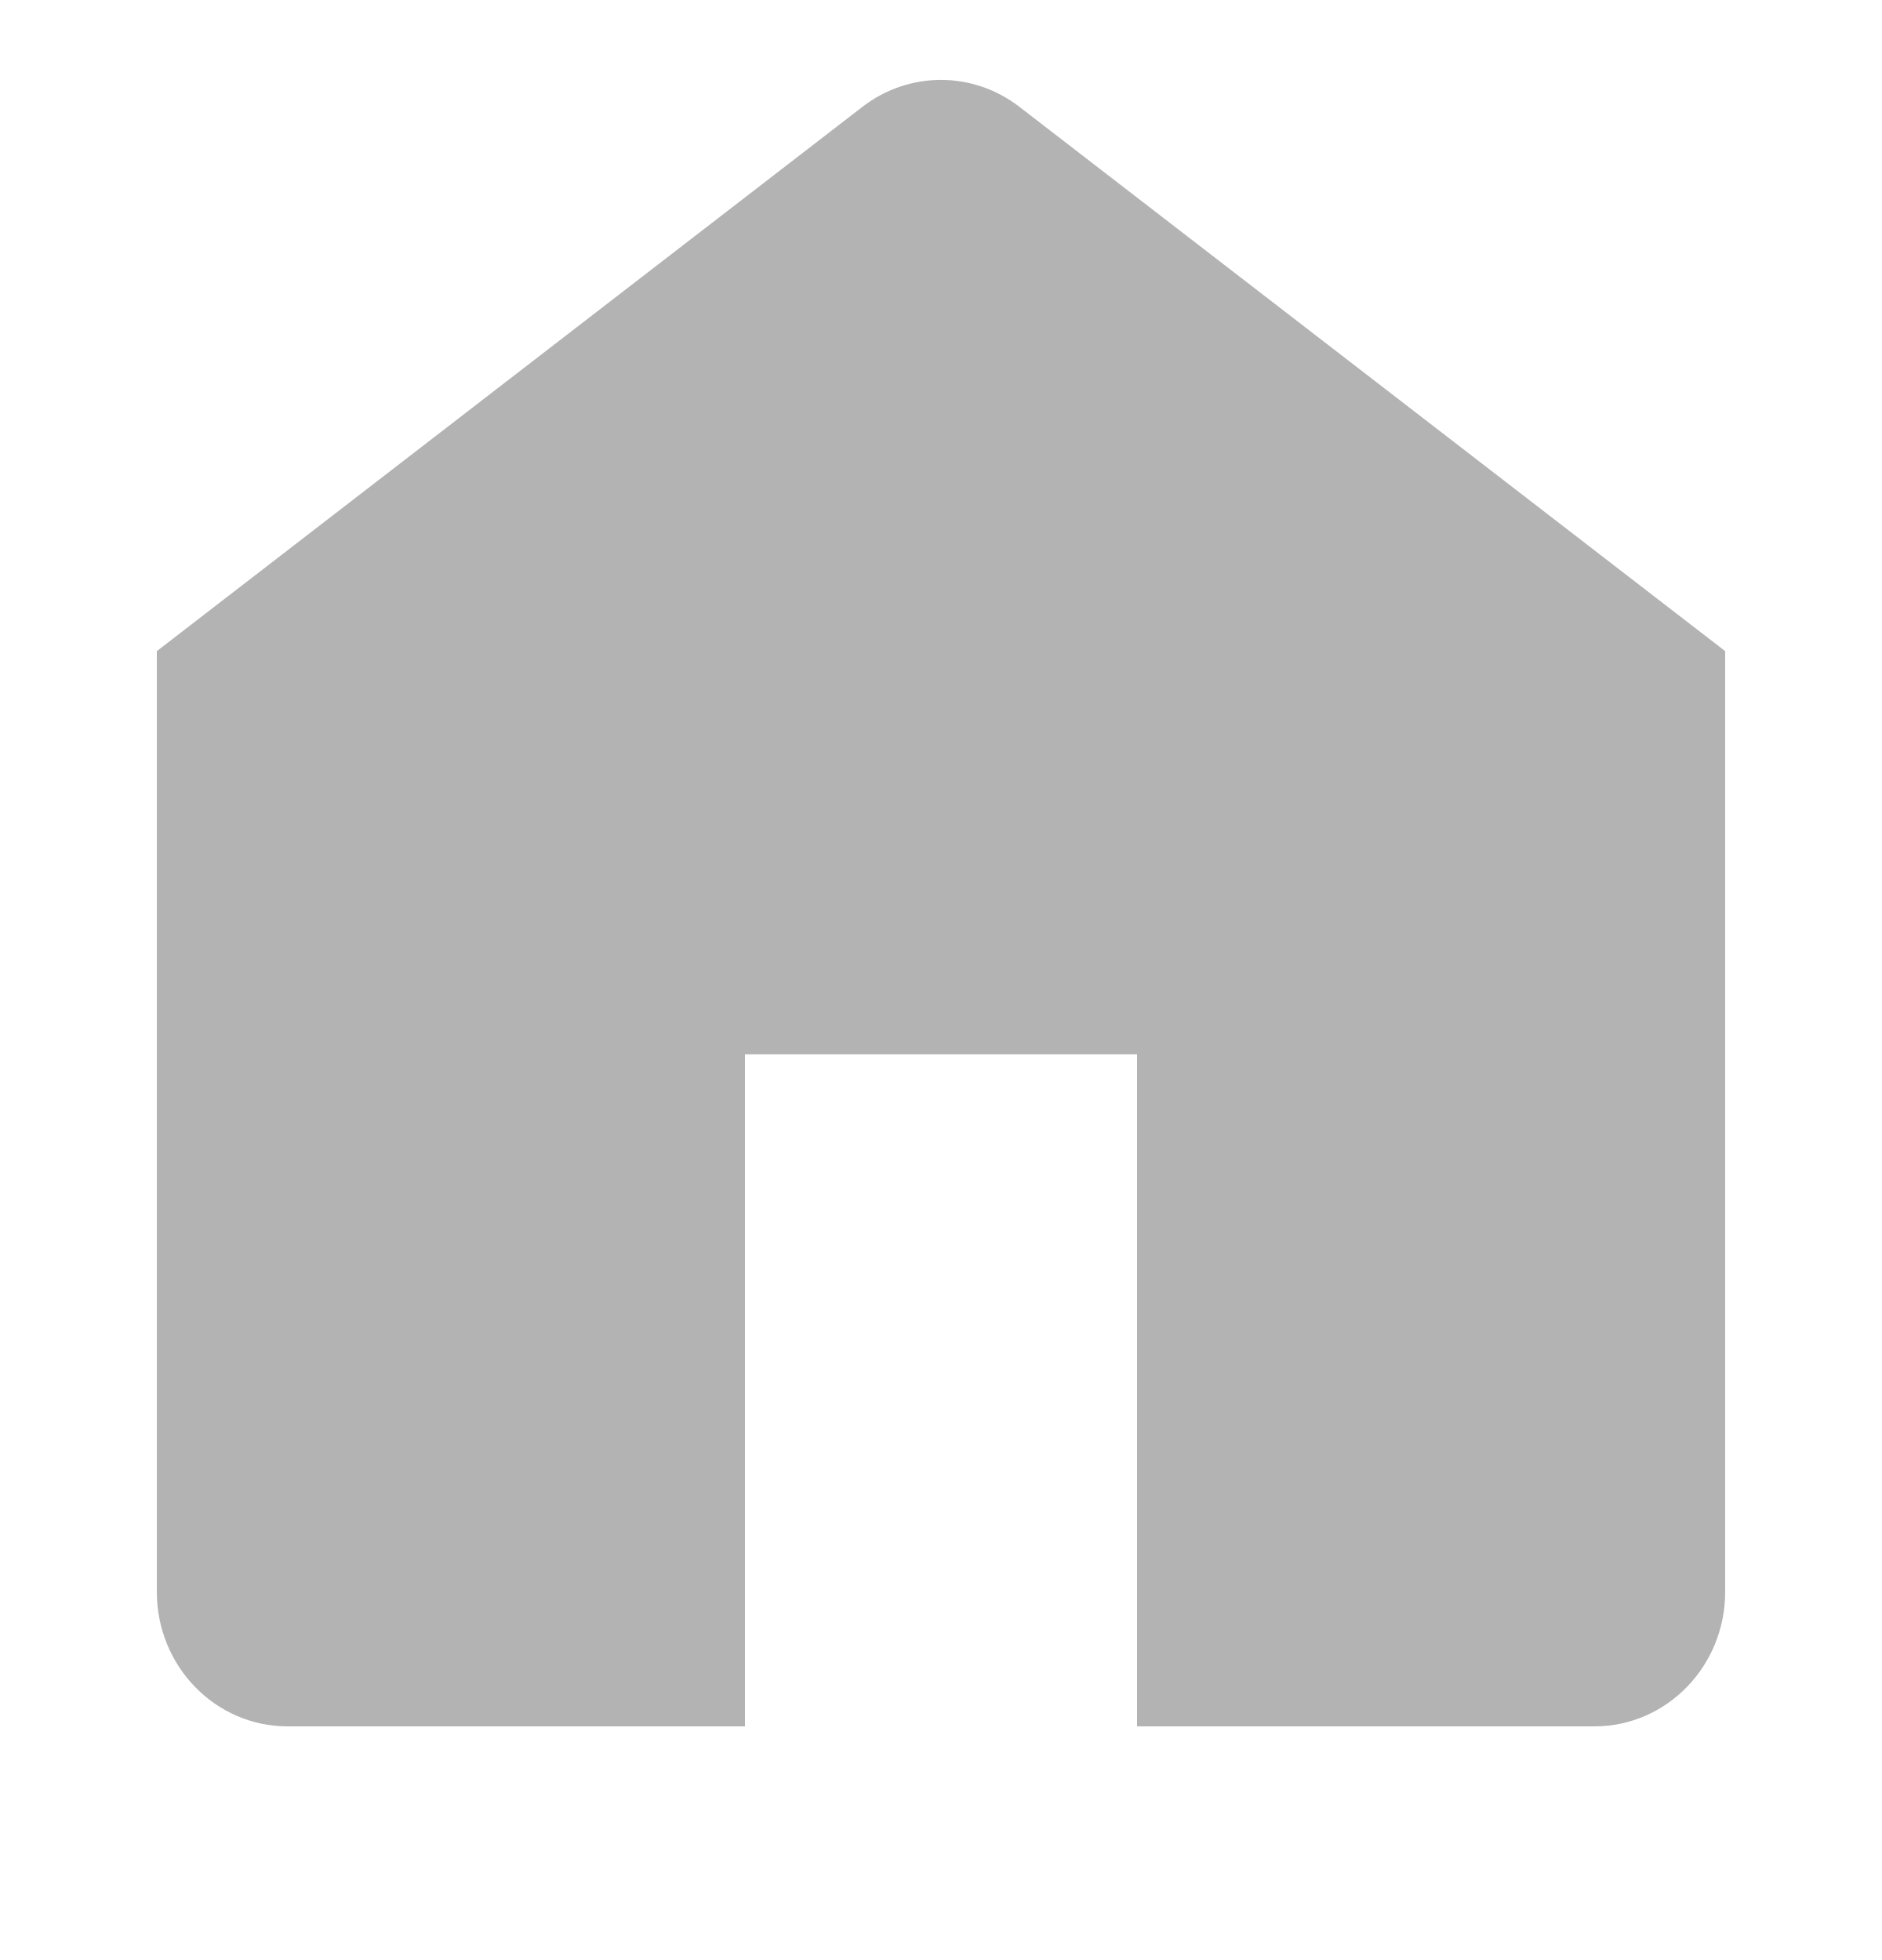
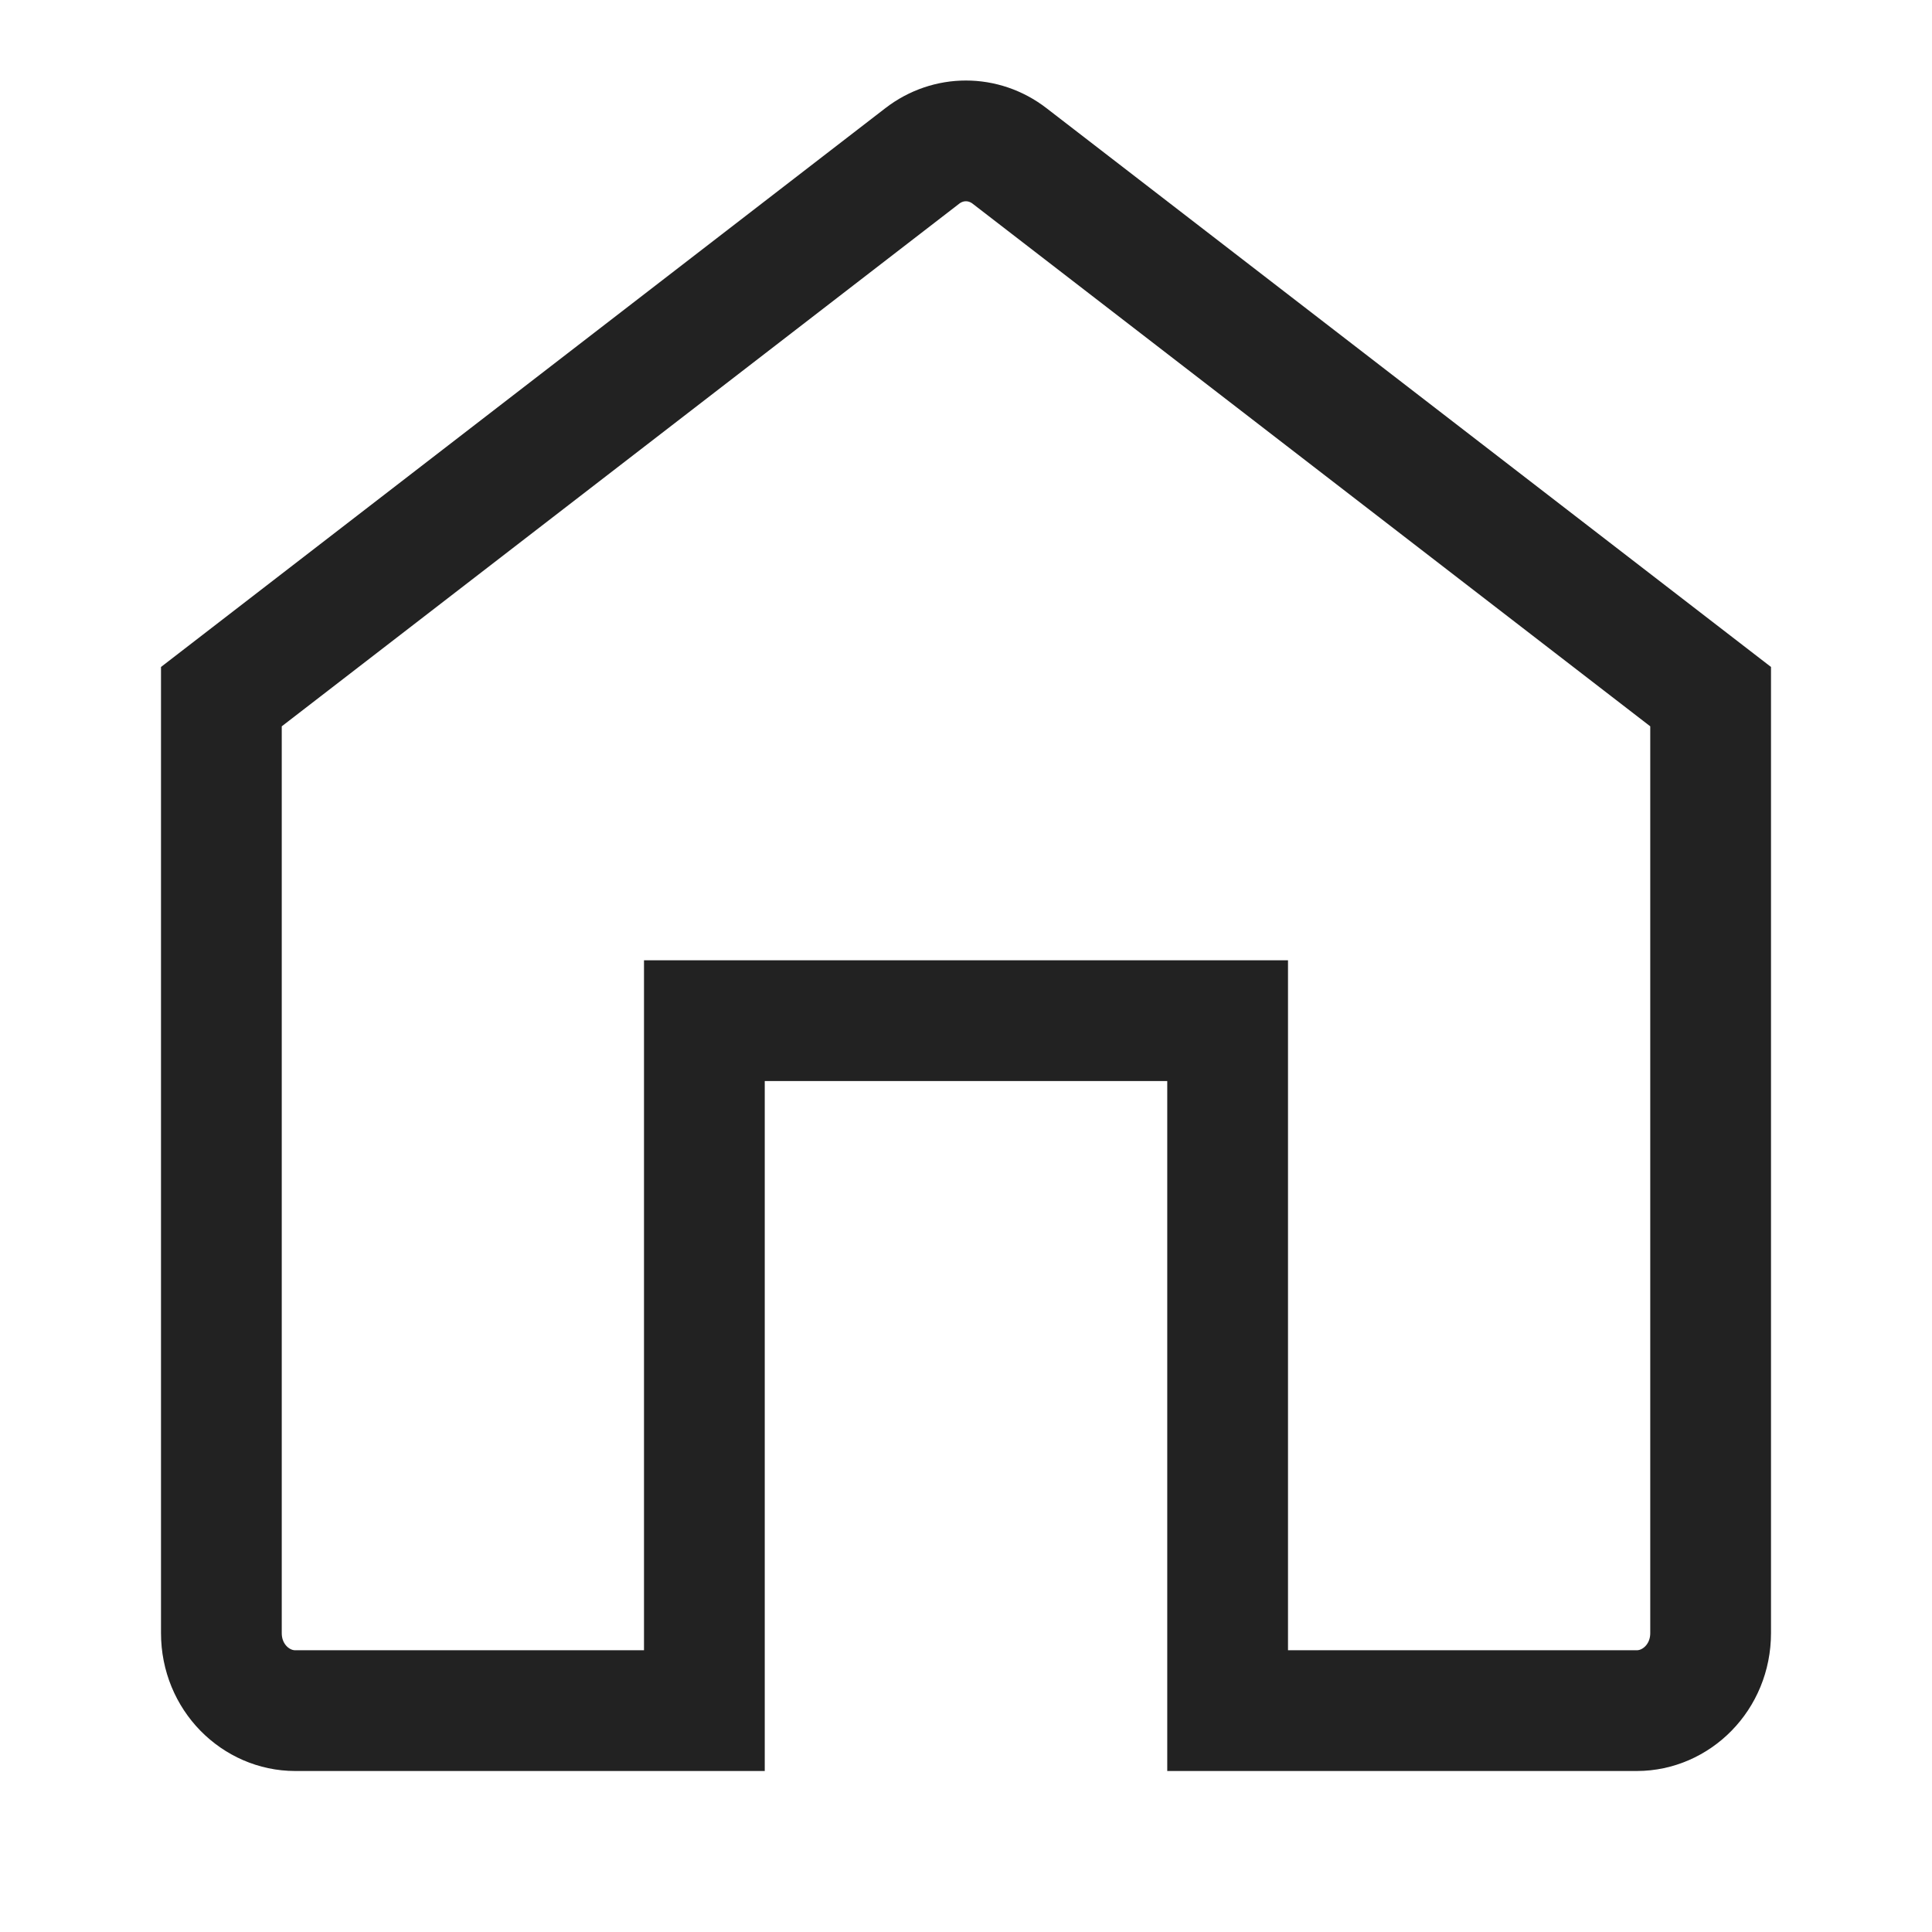
- <svg xmlns="http://www.w3.org/2000/svg" width="24" height="25" viewBox="0 0 24 25" fill="none">
-   <g id="flat_icon_24x24">
-     <path id="Subtract" d="M12.999 1.362C12.407 0.905 11.592 0.905 10.999 1.362L2 8.305V20.305C2 21.252 2.746 22.02 3.667 22.02H9.5V13.448H14.5V22.02H20.333C21.254 22.02 22 21.252 22 20.305V8.305L12.999 1.362Z" fill="#B3B3B3" />
-   </g>
+ <svg xmlns="http://www.w3.org/2000/svg" width="24" height="24" viewBox="0 0 24 24" fill="none">
+   <path d="M9.5 12.679H8.75V13.429V21.25H3.667C3.18 21.25 2.75 20.838 2.75 20.286V8.654L11.457 1.937C11.78 1.688 12.218 1.688 12.541 1.937L21.25 8.654V20.286C21.25 20.838 20.82 21.25 20.333 21.25H15.25V13.429V12.679H14.5H9.5Z" stroke="#222222" stroke-width="1.5" />
</svg>
